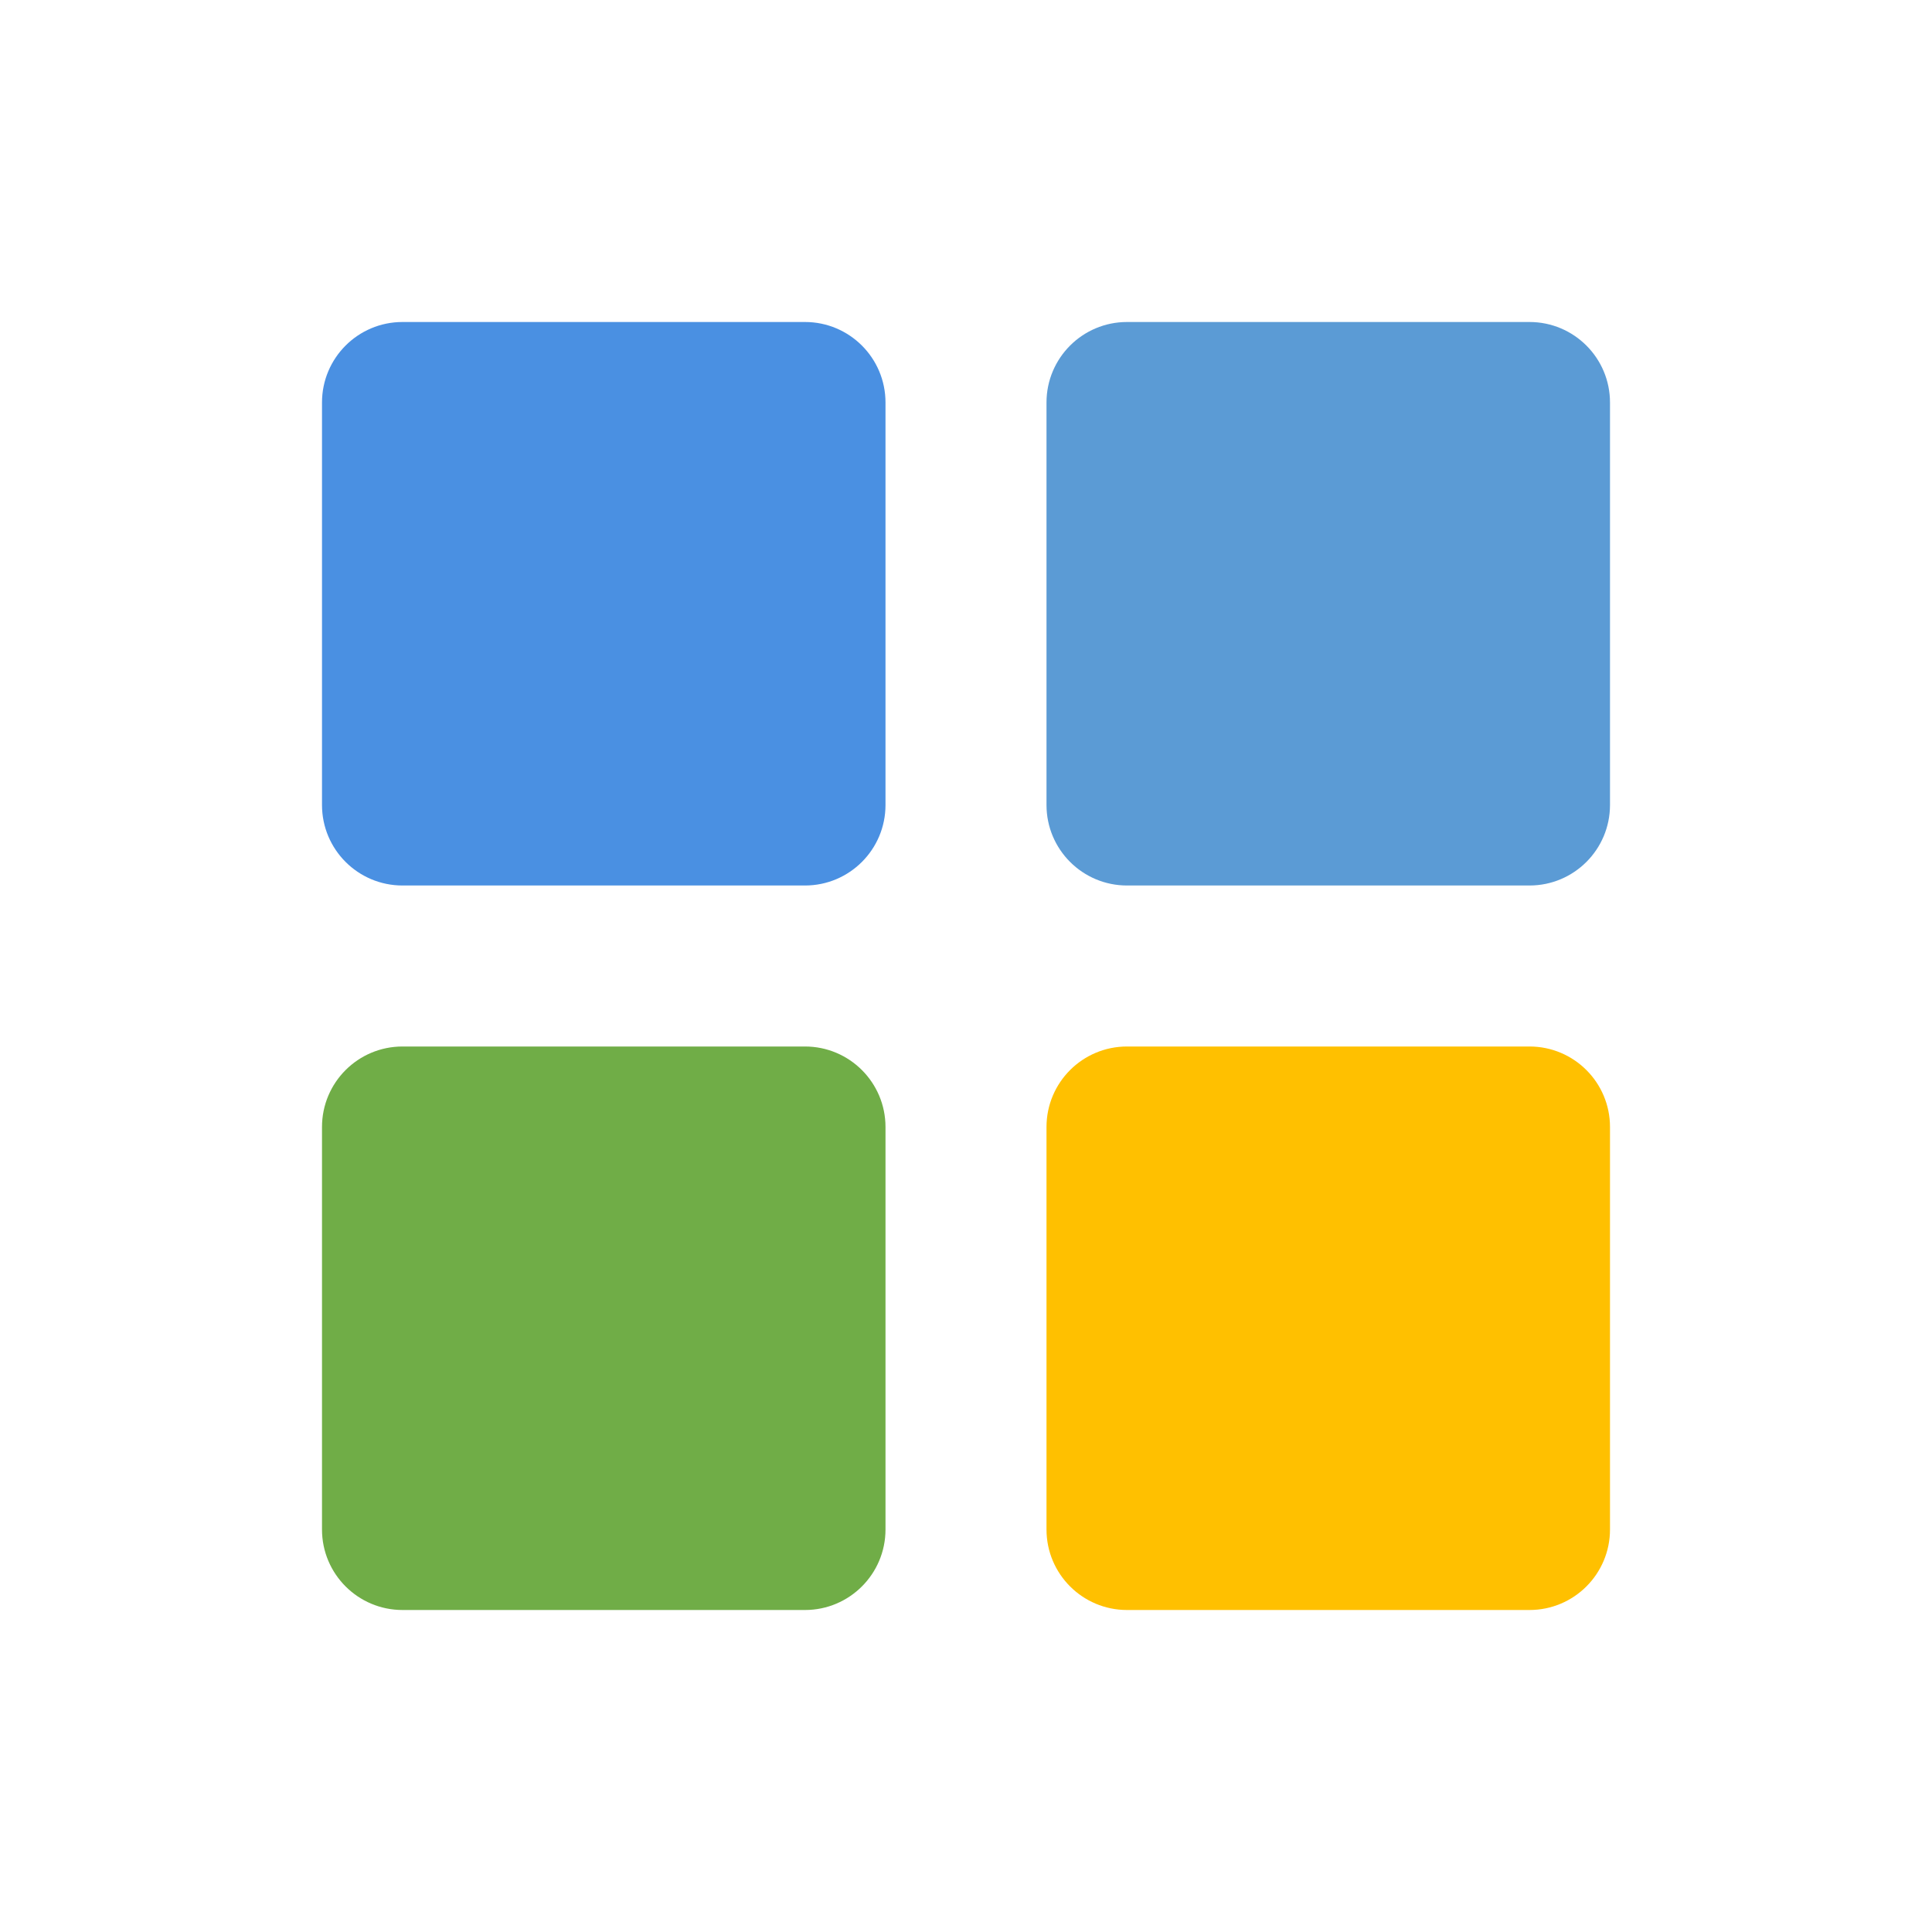
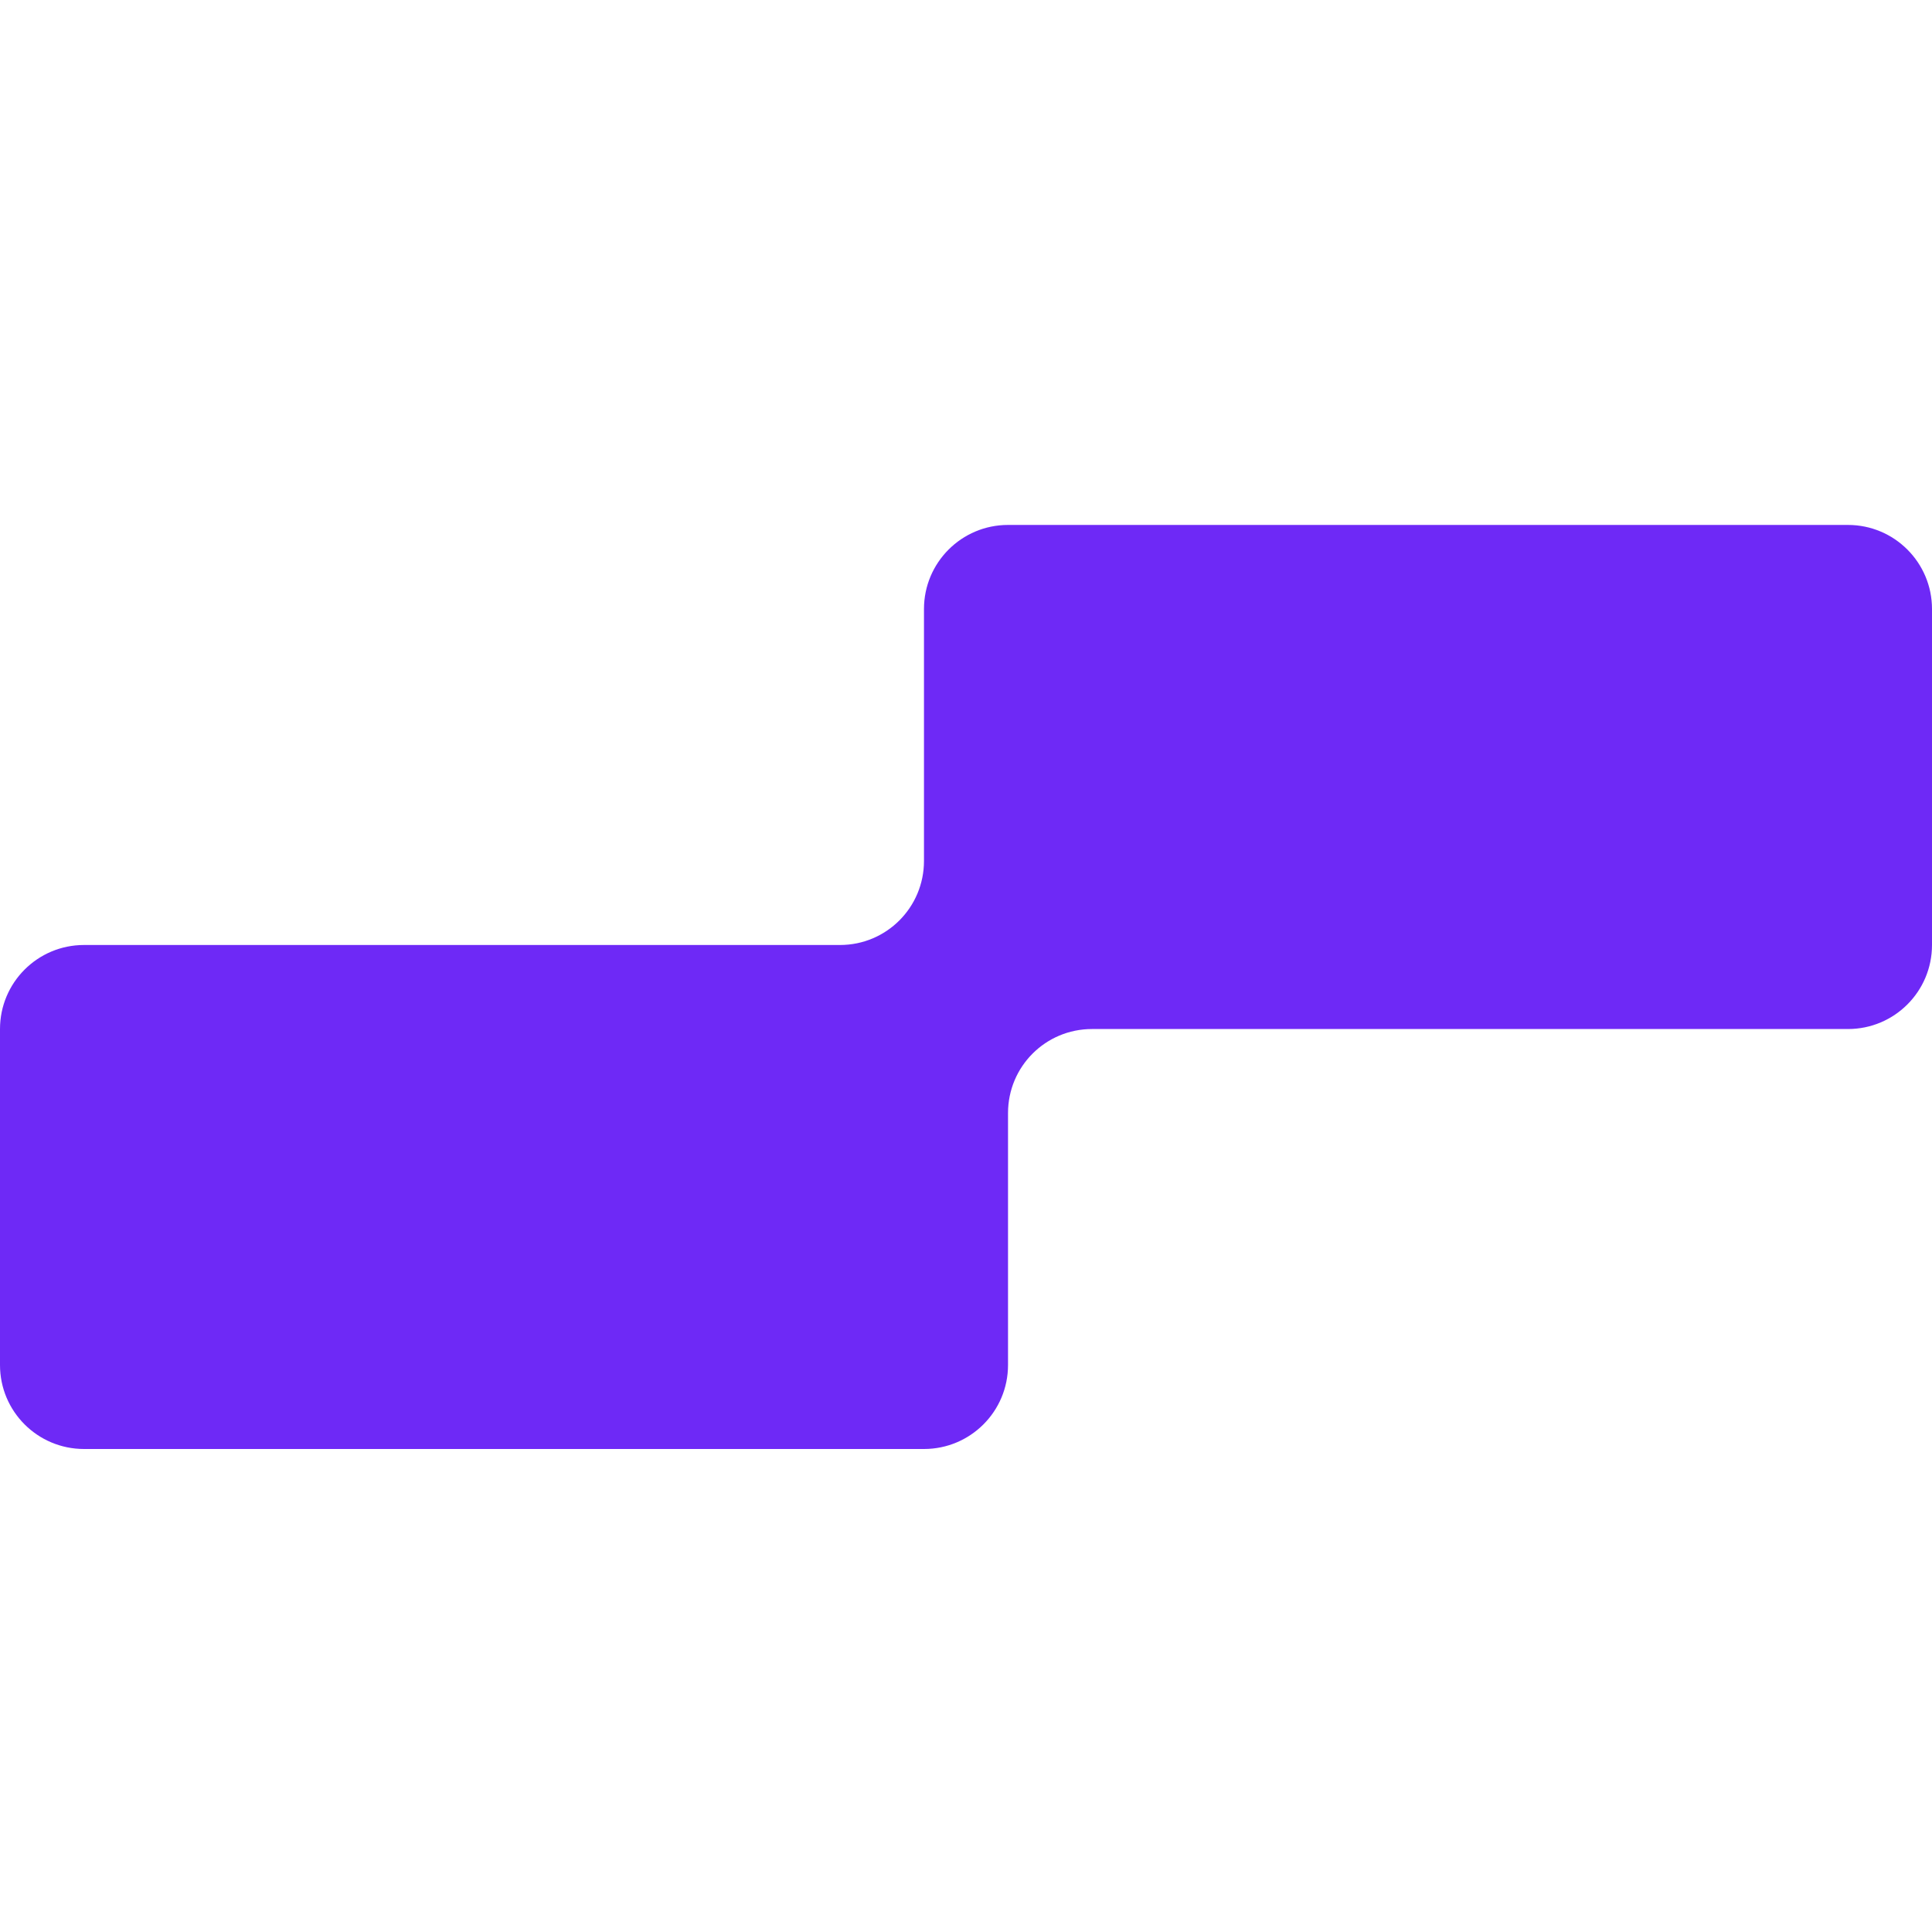
- <svg xmlns="http://www.w3.org/2000/svg" viewBox="0 0 24 24">
-   <rect x="4" y="4" width="7" height="7" rx="1" fill="#4A90E2" />
-   <rect x="13" y="4" width="7" height="7" rx="1" fill="#5B9BD5" />
-   <rect x="4" y="13" width="7" height="7" rx="1" fill="#70AD47" />
-   <rect x="13" y="13" width="7" height="7" rx="1" fill="#FFC000" />
+ <svg xmlns="http://www.w3.org/2000/svg" height="1em" style="flex:none;line-height:1" viewBox="0 0 24 24" width="1em">
+   <path clip-rule="evenodd" d="M22.956 6.521H12.522c-.577 0-1.044.468-1.044 1.044v3.13c0 .577-.466 1.044-1.043 1.044H1.044c-.577 0-1.044.467-1.044 1.044v4.174C0 17.533.467 18 1.044 18h10.434c.577 0 1.044-.467 1.044-1.043v-3.13c0-.578.466-1.044 1.043-1.044h9.391c.577 0 1.044-.467 1.044-1.044V7.565c0-.576-.467-1.044-1.044-1.044z" fill="#6E29F6" fill-rule="evenodd" />
</svg>
